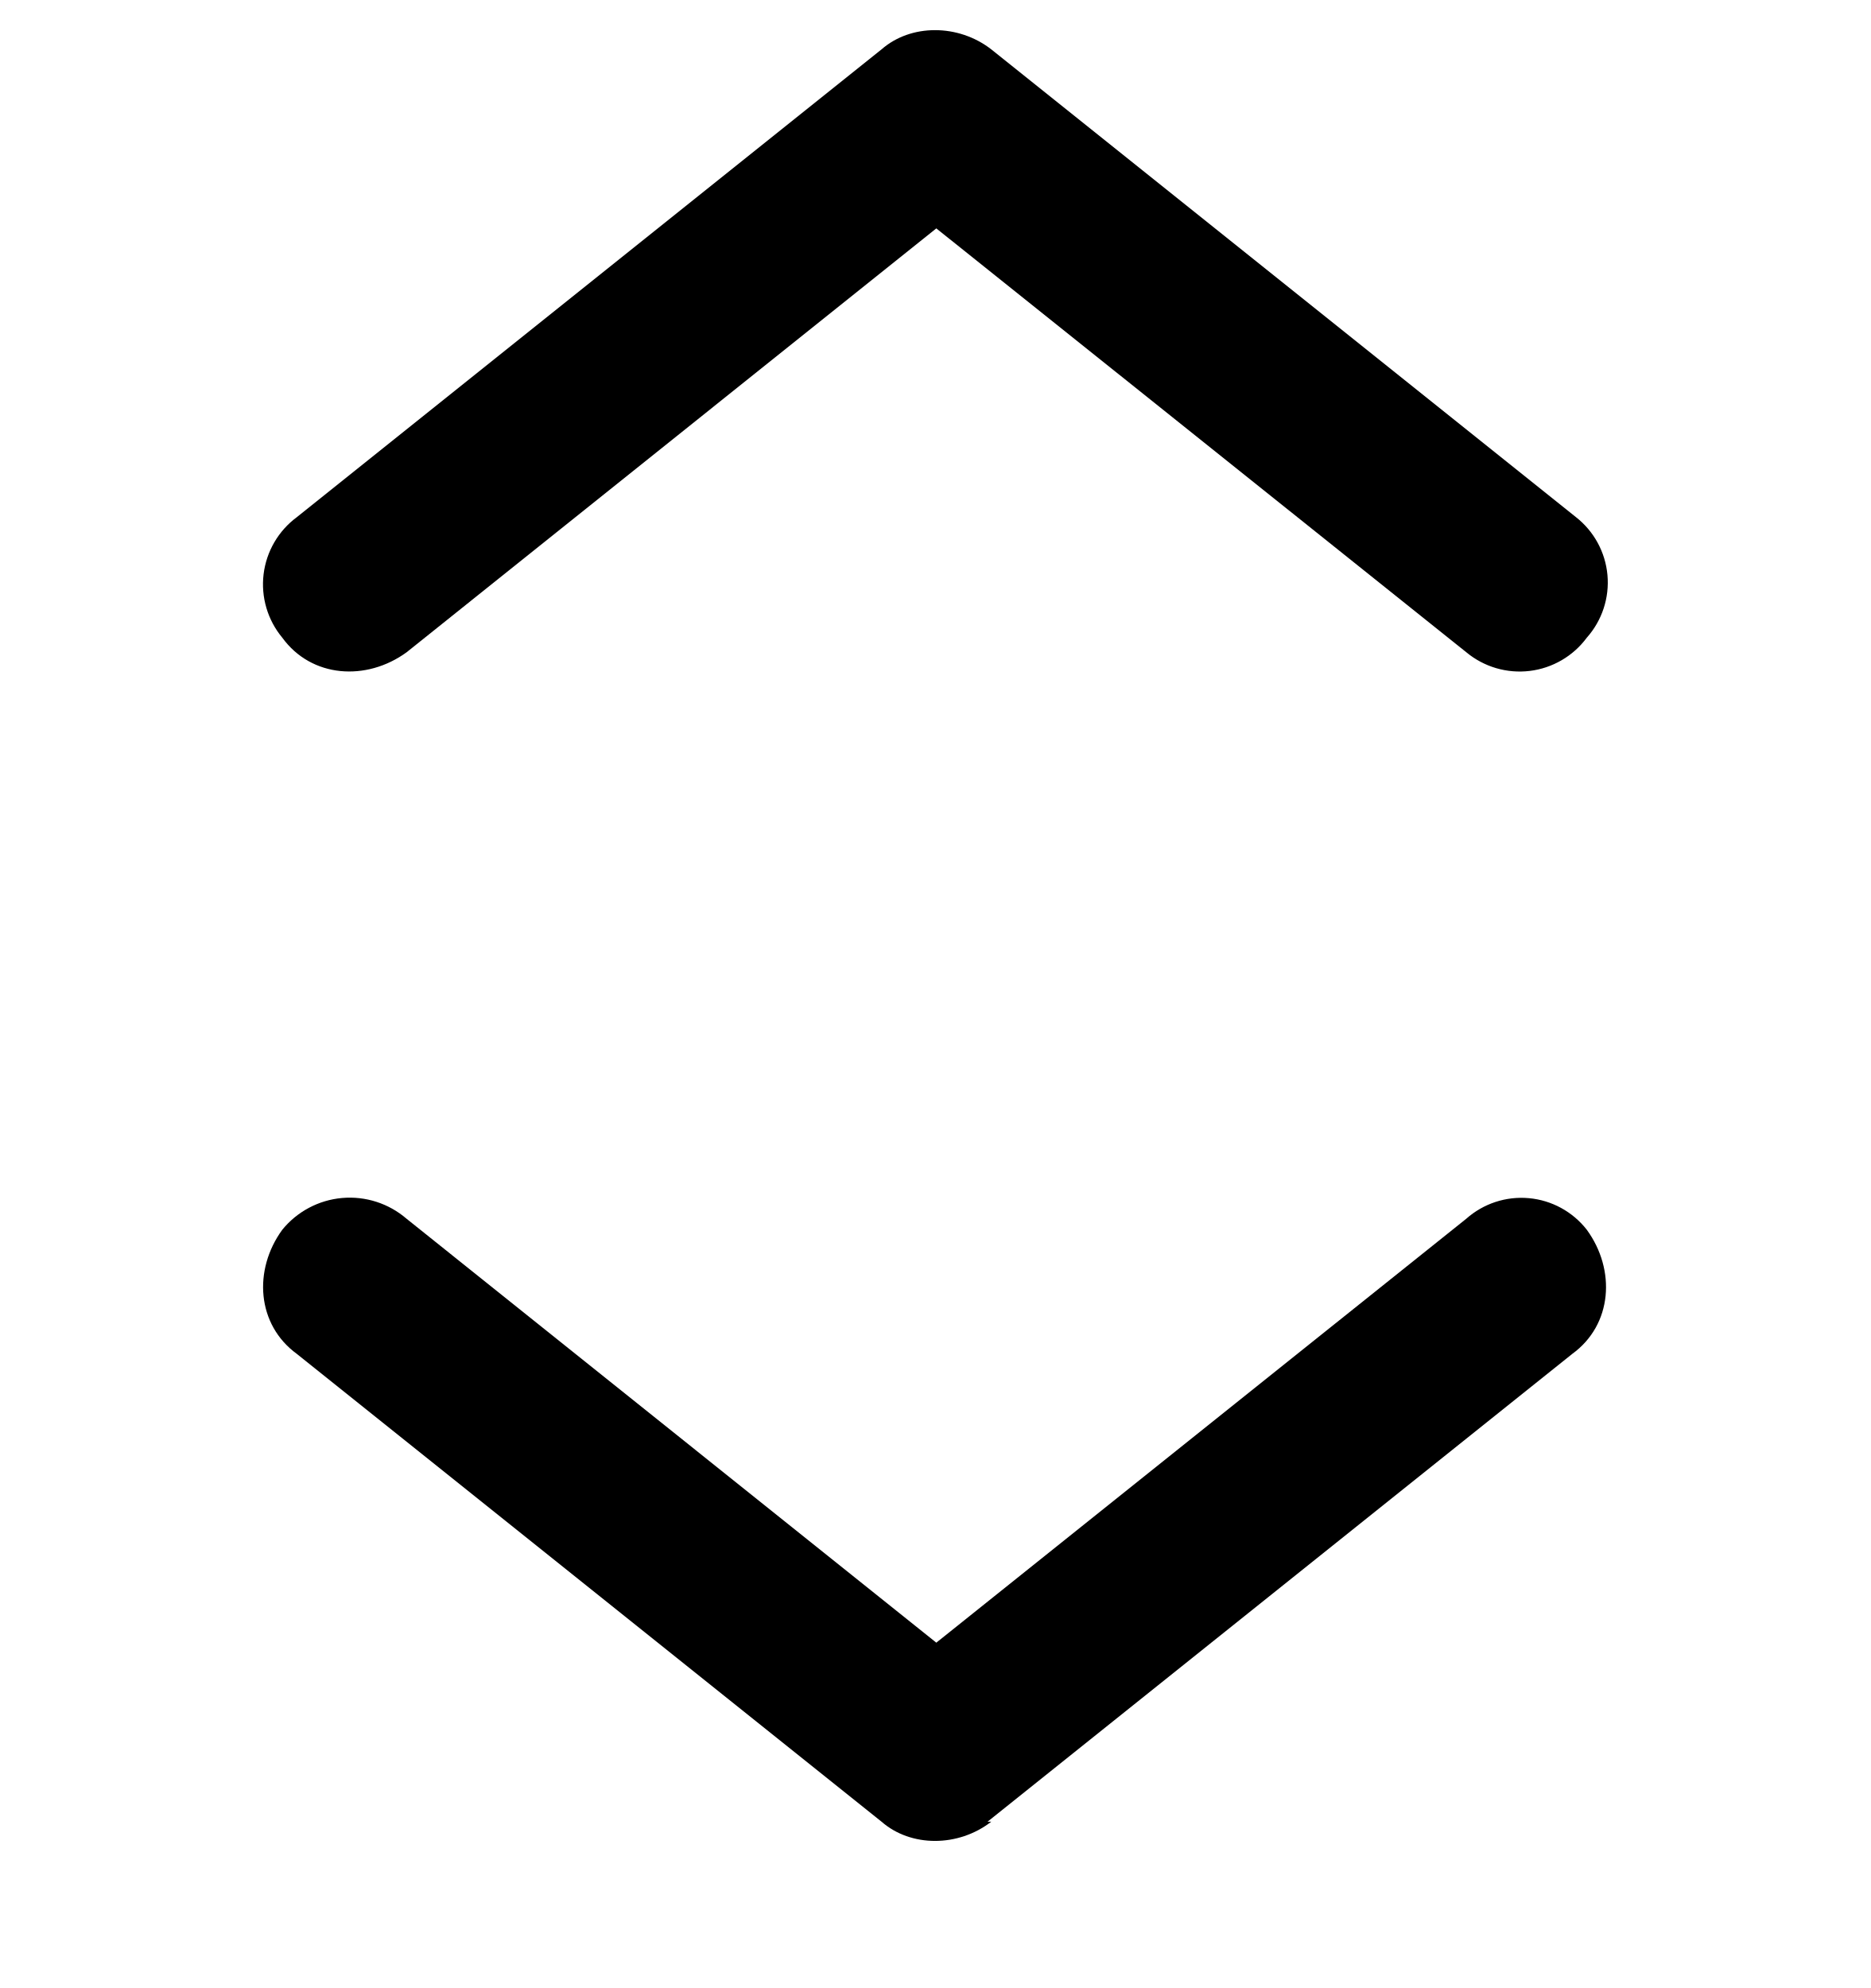
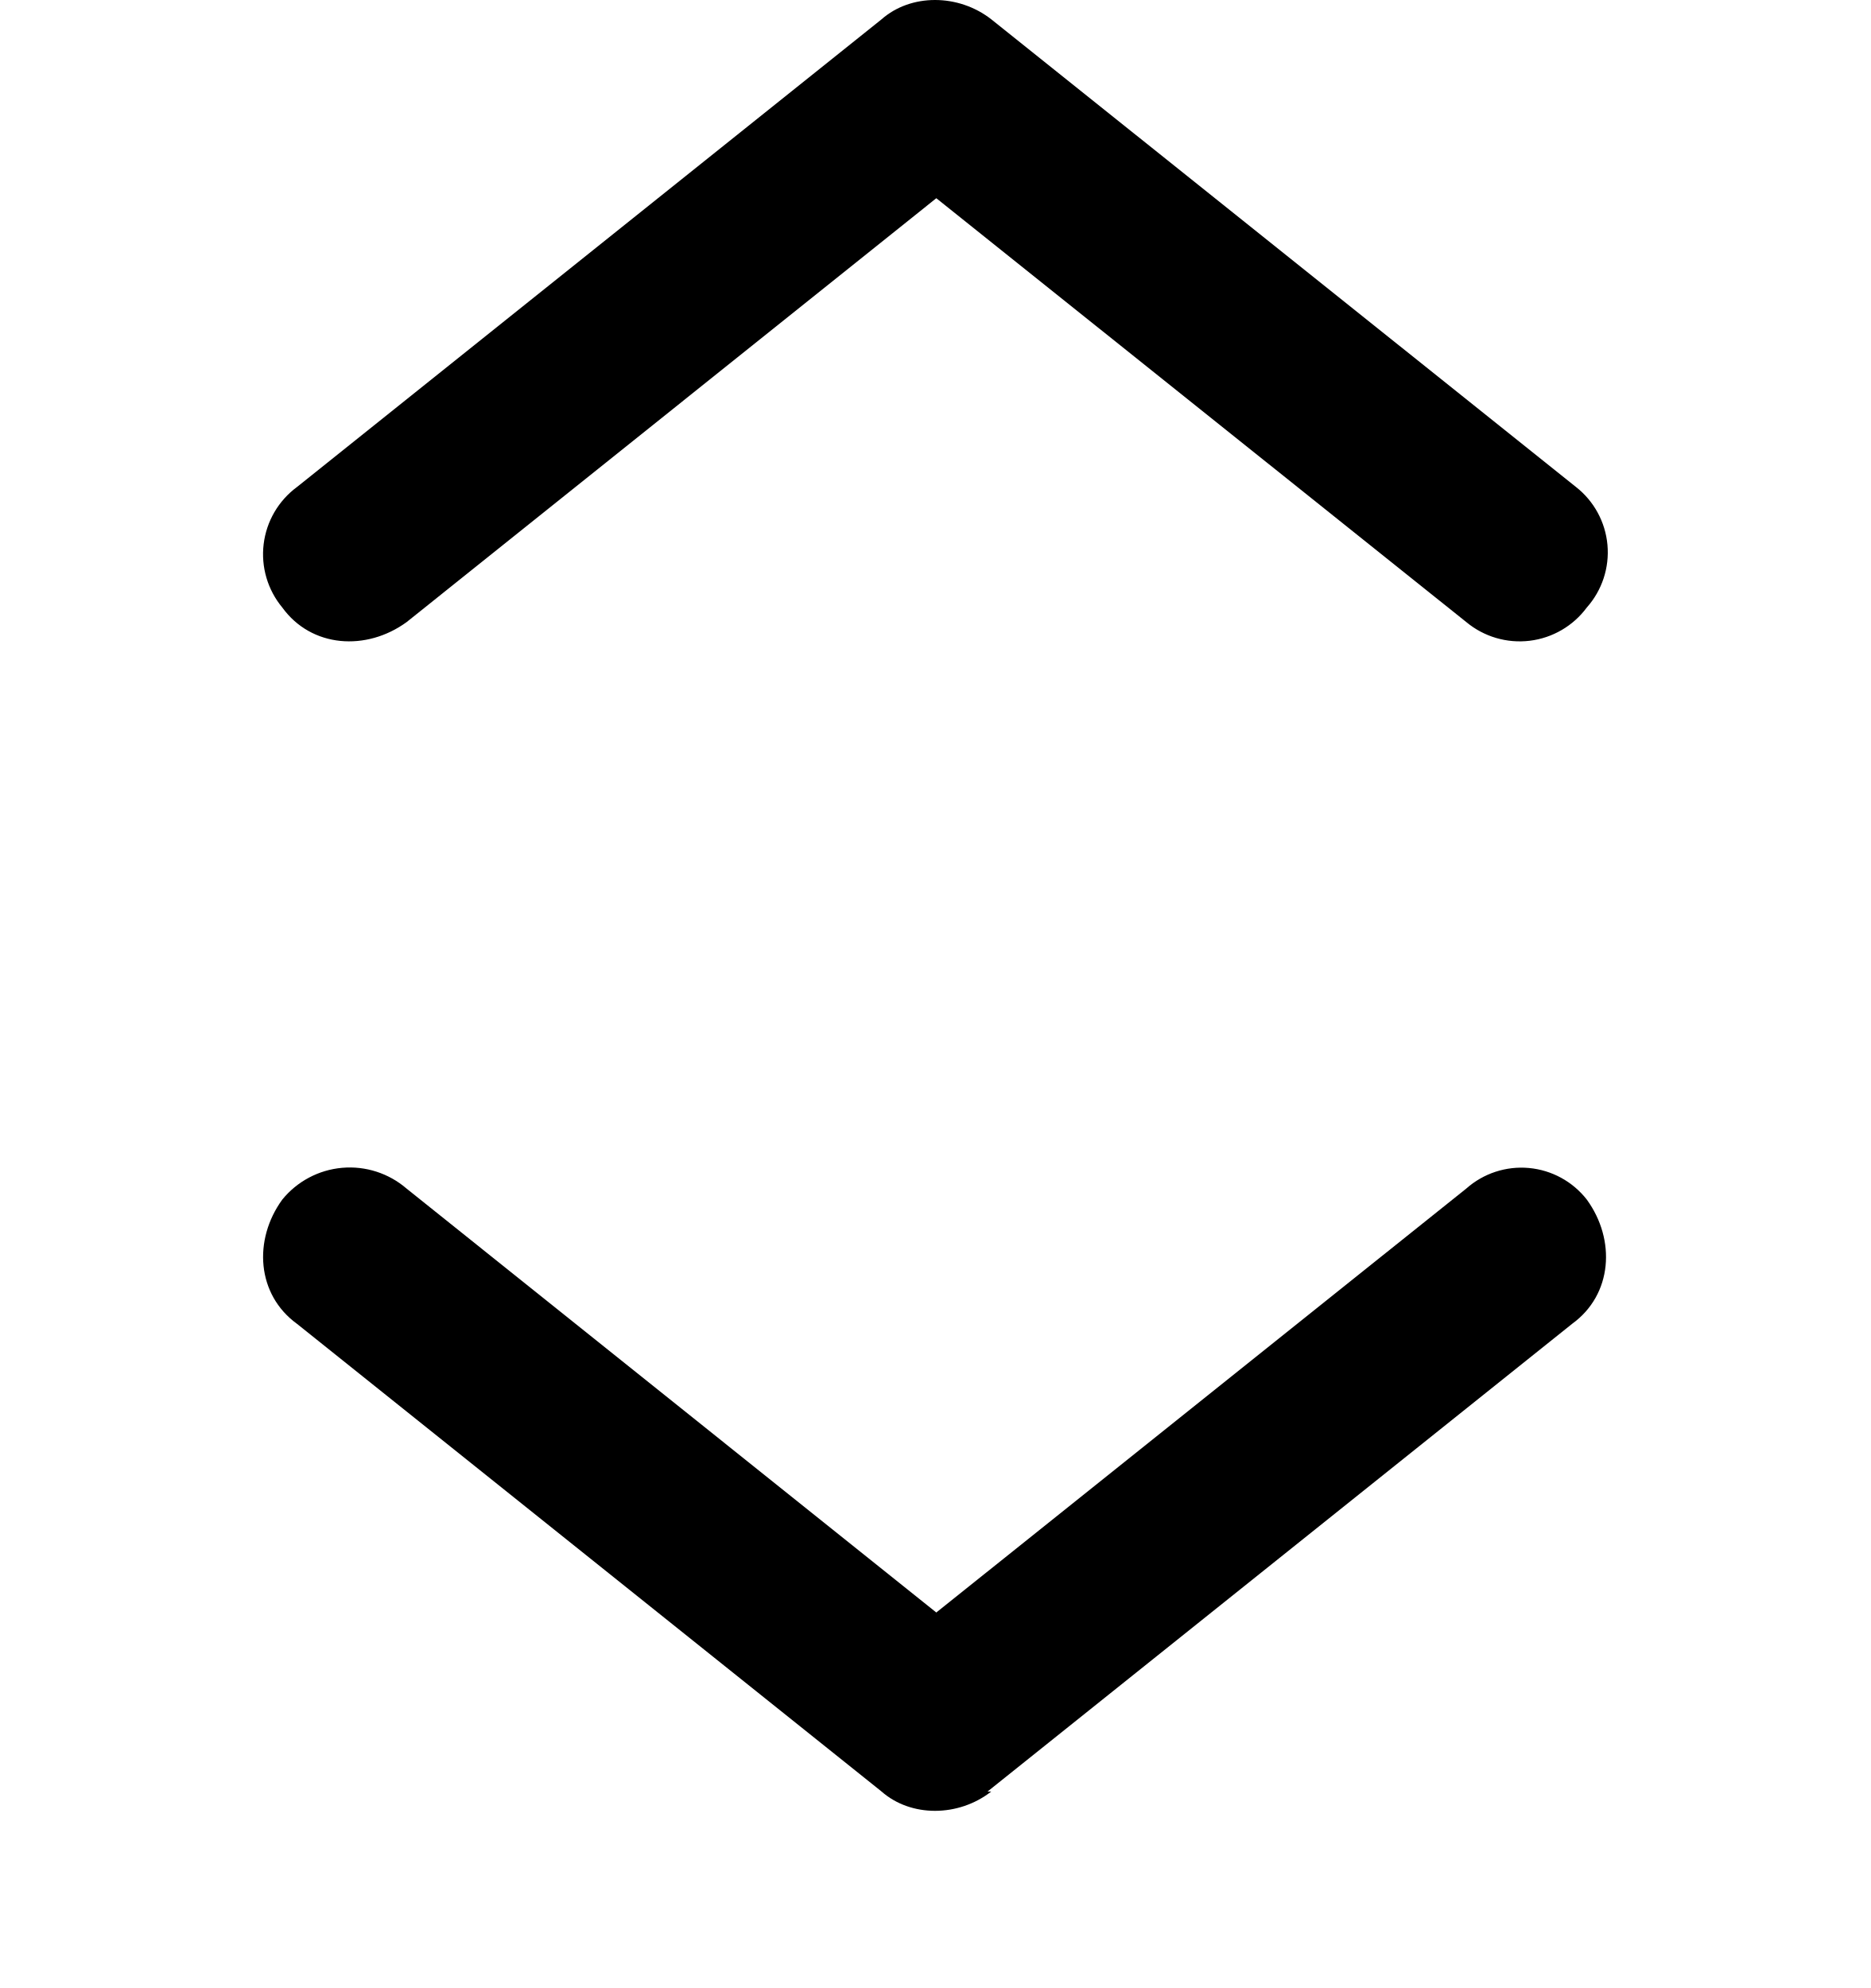
<svg xmlns="http://www.w3.org/2000/svg" viewBox="0 0 16 17">
-   <path d="M8.477 15.578c-.282.219-.688.219-.938 0l-5-4c-.344-.25-.375-.719-.125-1.062a.744.744 0 0 1 1.063-.094l4.53 3.625 4.532-3.625a.71.71 0 0 1 1.031.094c.25.343.22.812-.125 1.062l-5 4zm5-11.156a.71.71 0 0 1 .093 1.031.714.714 0 0 1-1.03.125L8.007 1.953 3.477 5.578c-.344.25-.813.219-1.063-.125a.714.714 0 0 1 .125-1.031l5-4c.25-.219.656-.219.938 0z" />
+   <path d="M8.477 15.32c-.282.22-.688.22-.938 0l-5-4c-.344-.25-.375-.718-.125-1.062a.744.744 0 0 1 1.063-.094l4.53 3.625 4.532-3.625a.71.71 0 0 1 1.031.094c.25.344.22.812-.125 1.062l-5 4zm5-11.156a.71.71 0 0 1 .093 1.031.714.714 0 0 1-1.03.125L8.007 1.695 3.477 5.32c-.344.25-.813.22-1.063-.125a.714.714 0 0 1 .125-1.03l5-4c.25-.22.656-.22.938 0z" />
</svg>
